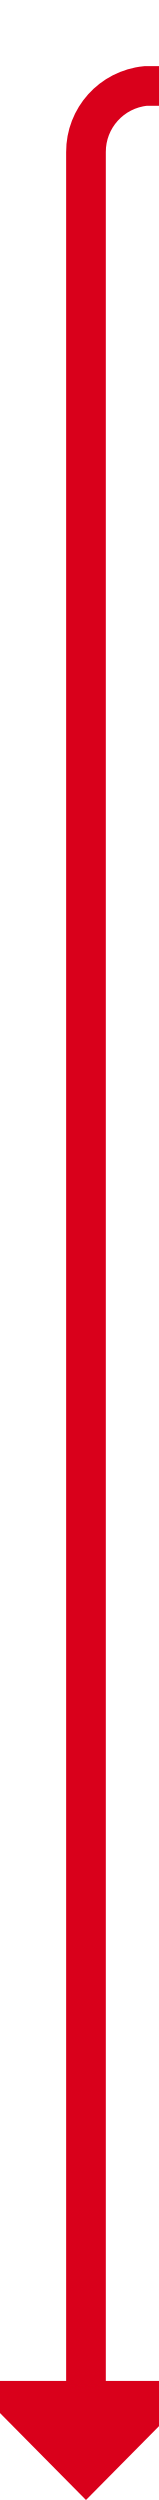
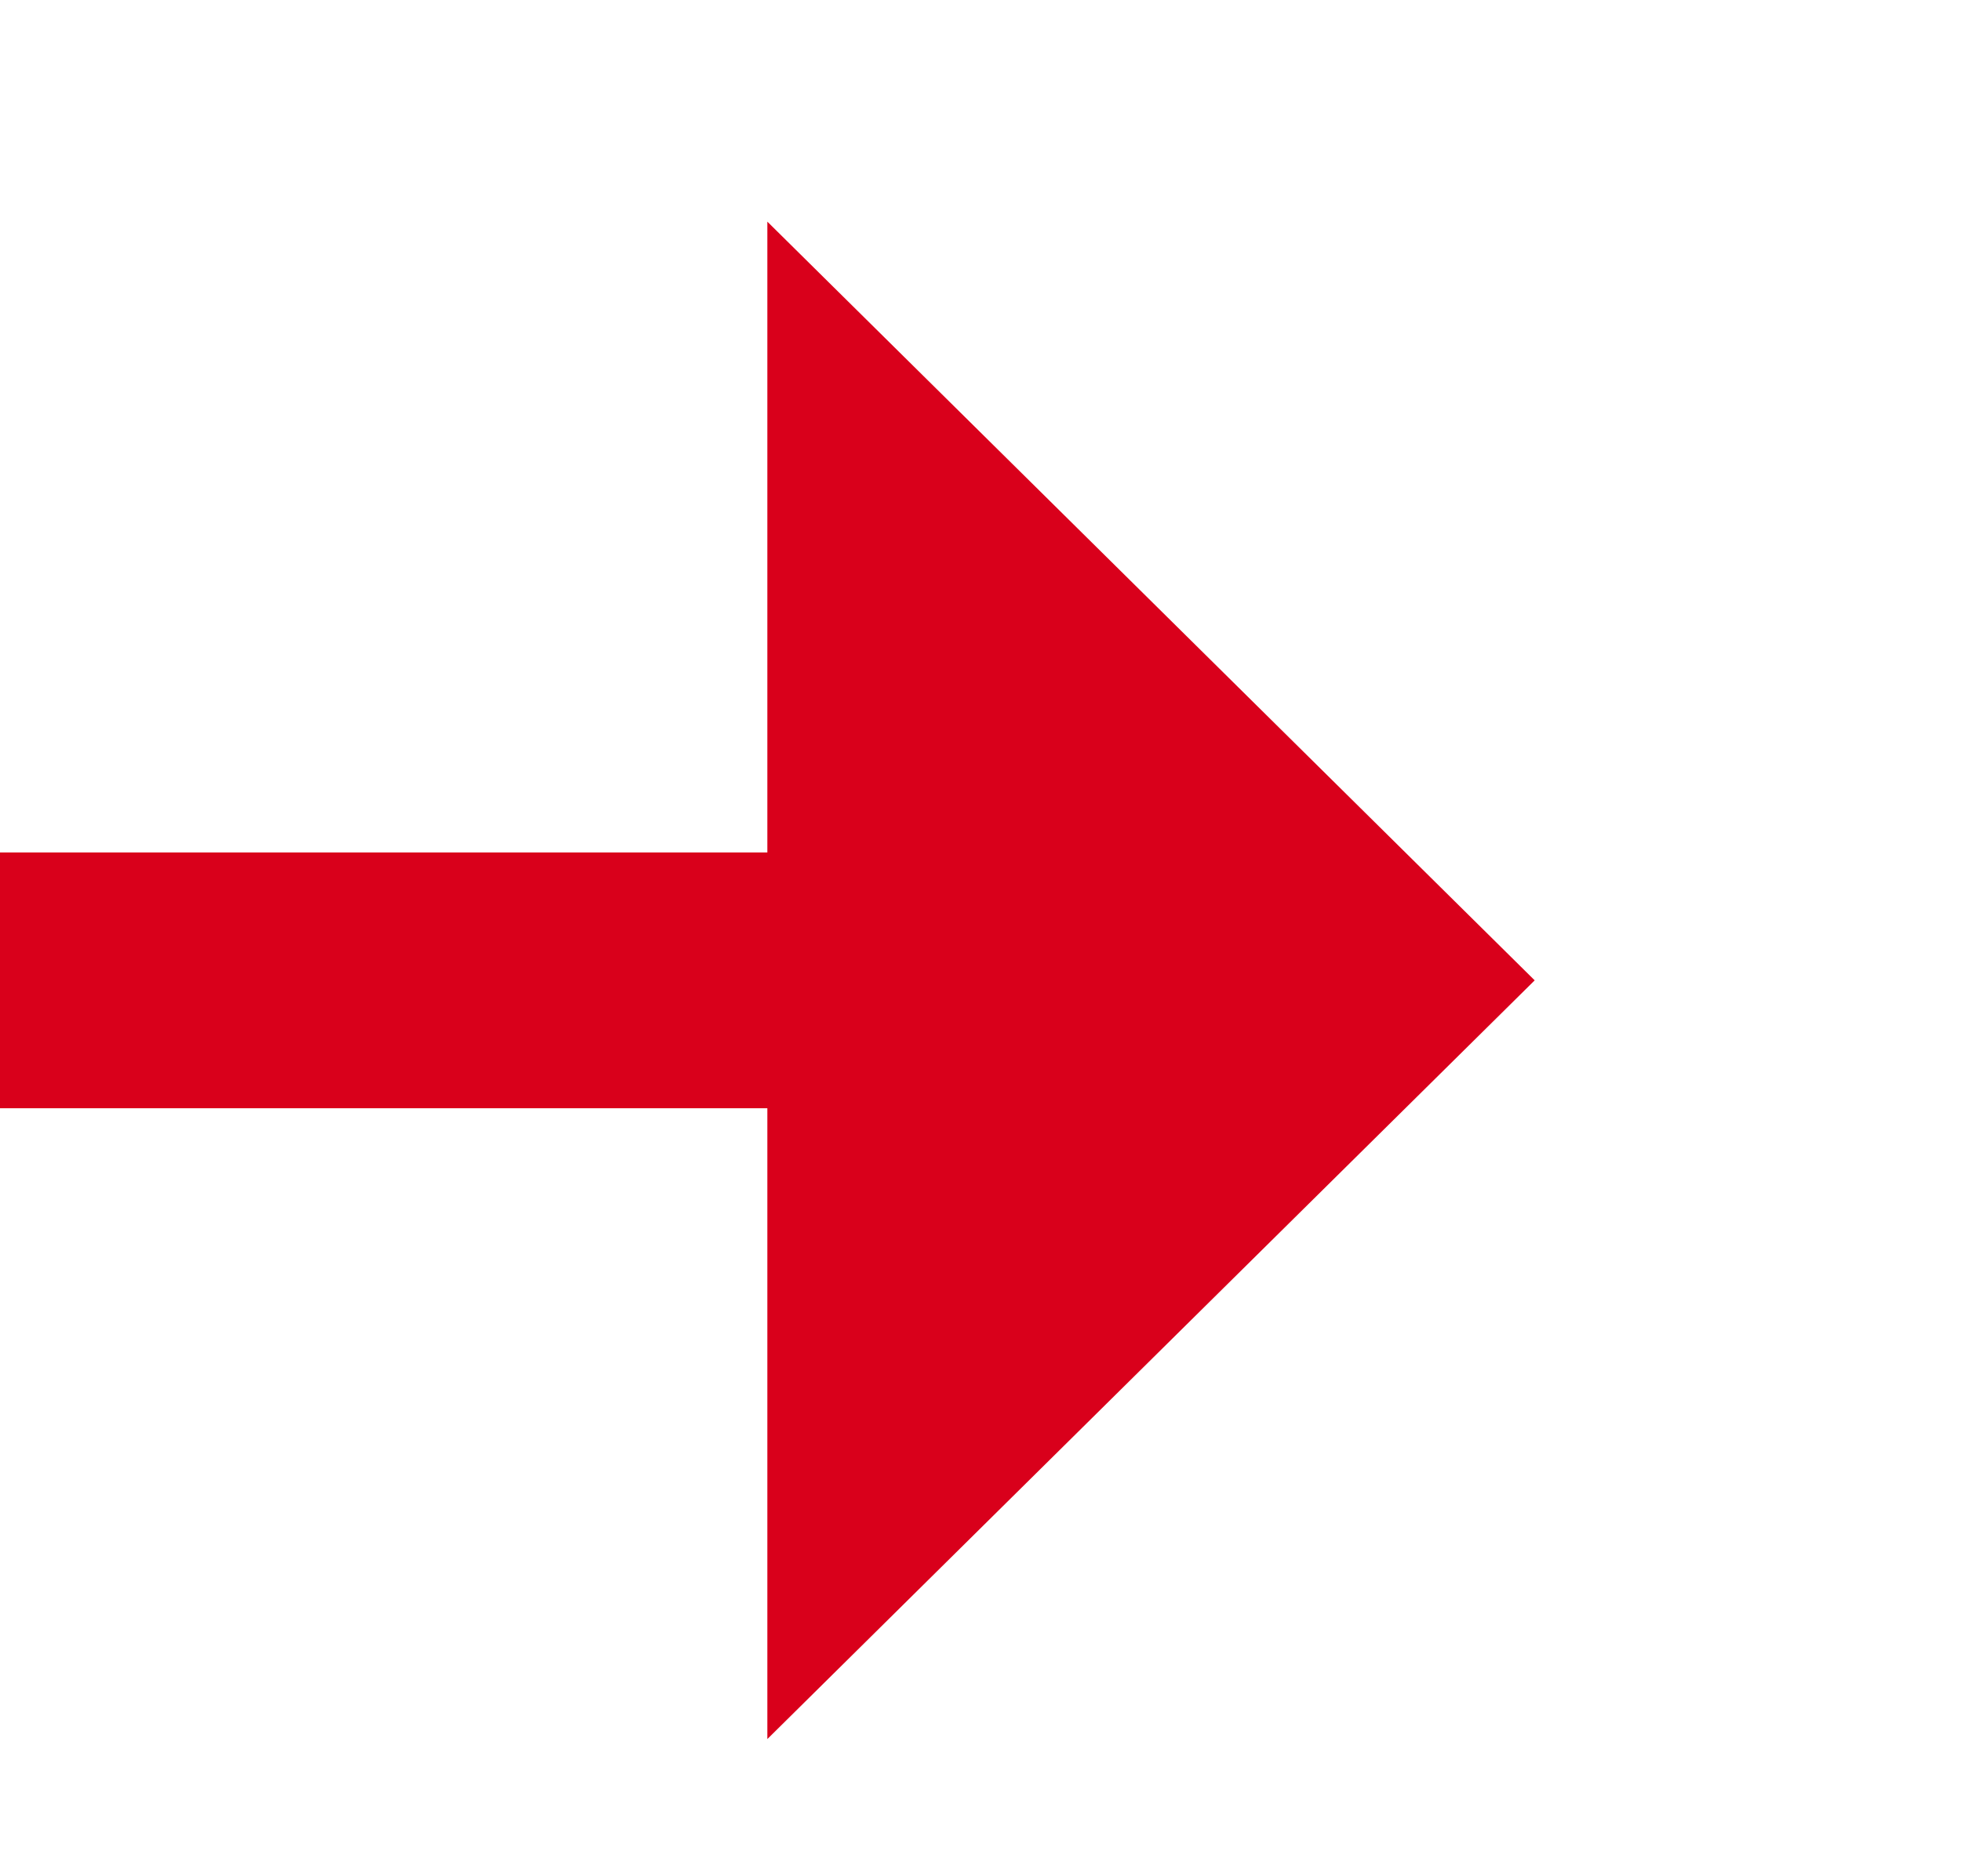
- <svg xmlns="http://www.w3.org/2000/svg" version="1.1" width="12px" height="189px" preserveAspectRatio="xMidYMin meet" viewBox="2442 442  10 189">
-   <path d="M 2500.5 323  L 2500.5 443  A 5 5 0 0 1 2495.5 448.5 L 2452 448.5  A 5 5 0 0 0 2447.5 453.5 L 2447.5 624  " stroke-width="3" stroke="#d9001b" fill="none" />
-   <path d="M 2438.6 622  L 2447.5 631  L 2456.4 622  L 2438.6 622  Z " fill-rule="nonzero" fill="#d9001b" stroke="none" />
+ <svg xmlns="http://www.w3.org/2000/svg" version="1.1" width="23px" height="22px" preserveAspectRatio="xMinYMid meet" viewBox="1340 194  23 20">
+   <path d="M 1080.5 662  L 1080.5 209  A 5 5 0 0 1 1085.5 204.5 L 1351 204.5  " stroke-width="3" stroke="#d9001b" fill="none" />
+   <path d="M 1349 213.4  L 1358 204.5  L 1349 195.6  L 1349 213.4  Z " fill-rule="nonzero" fill="#d9001b" stroke="none" />
</svg>
